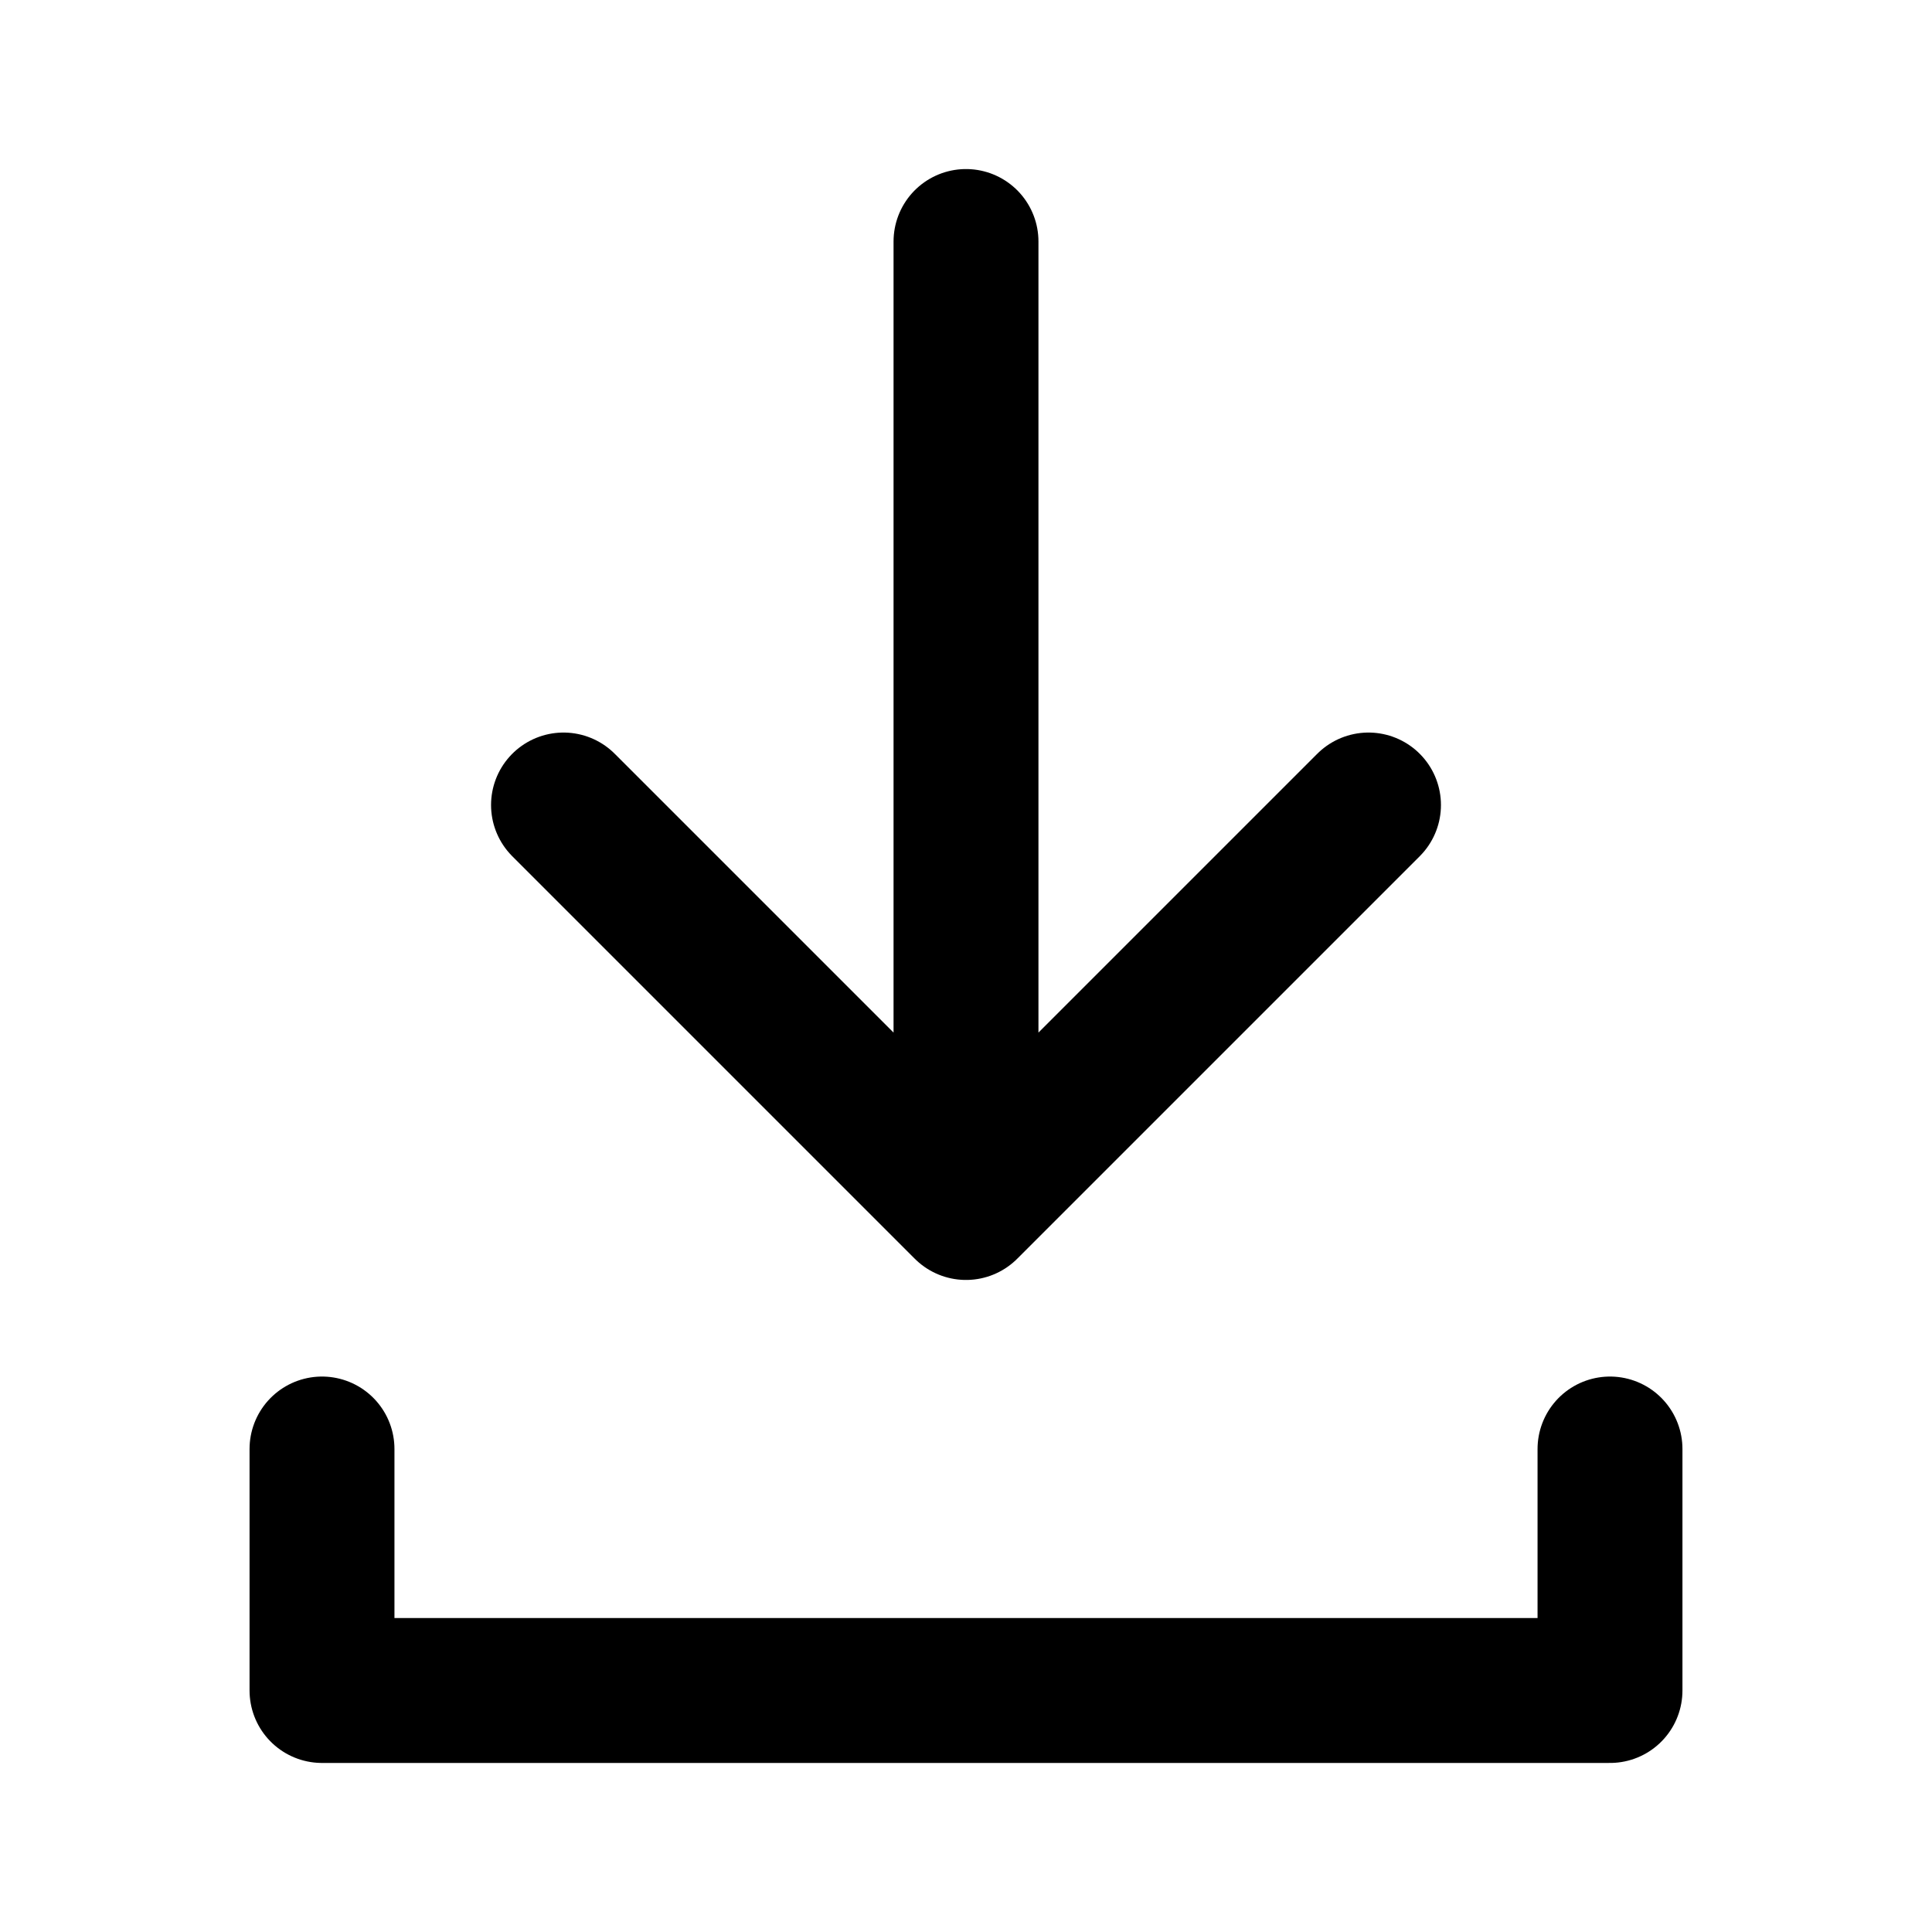
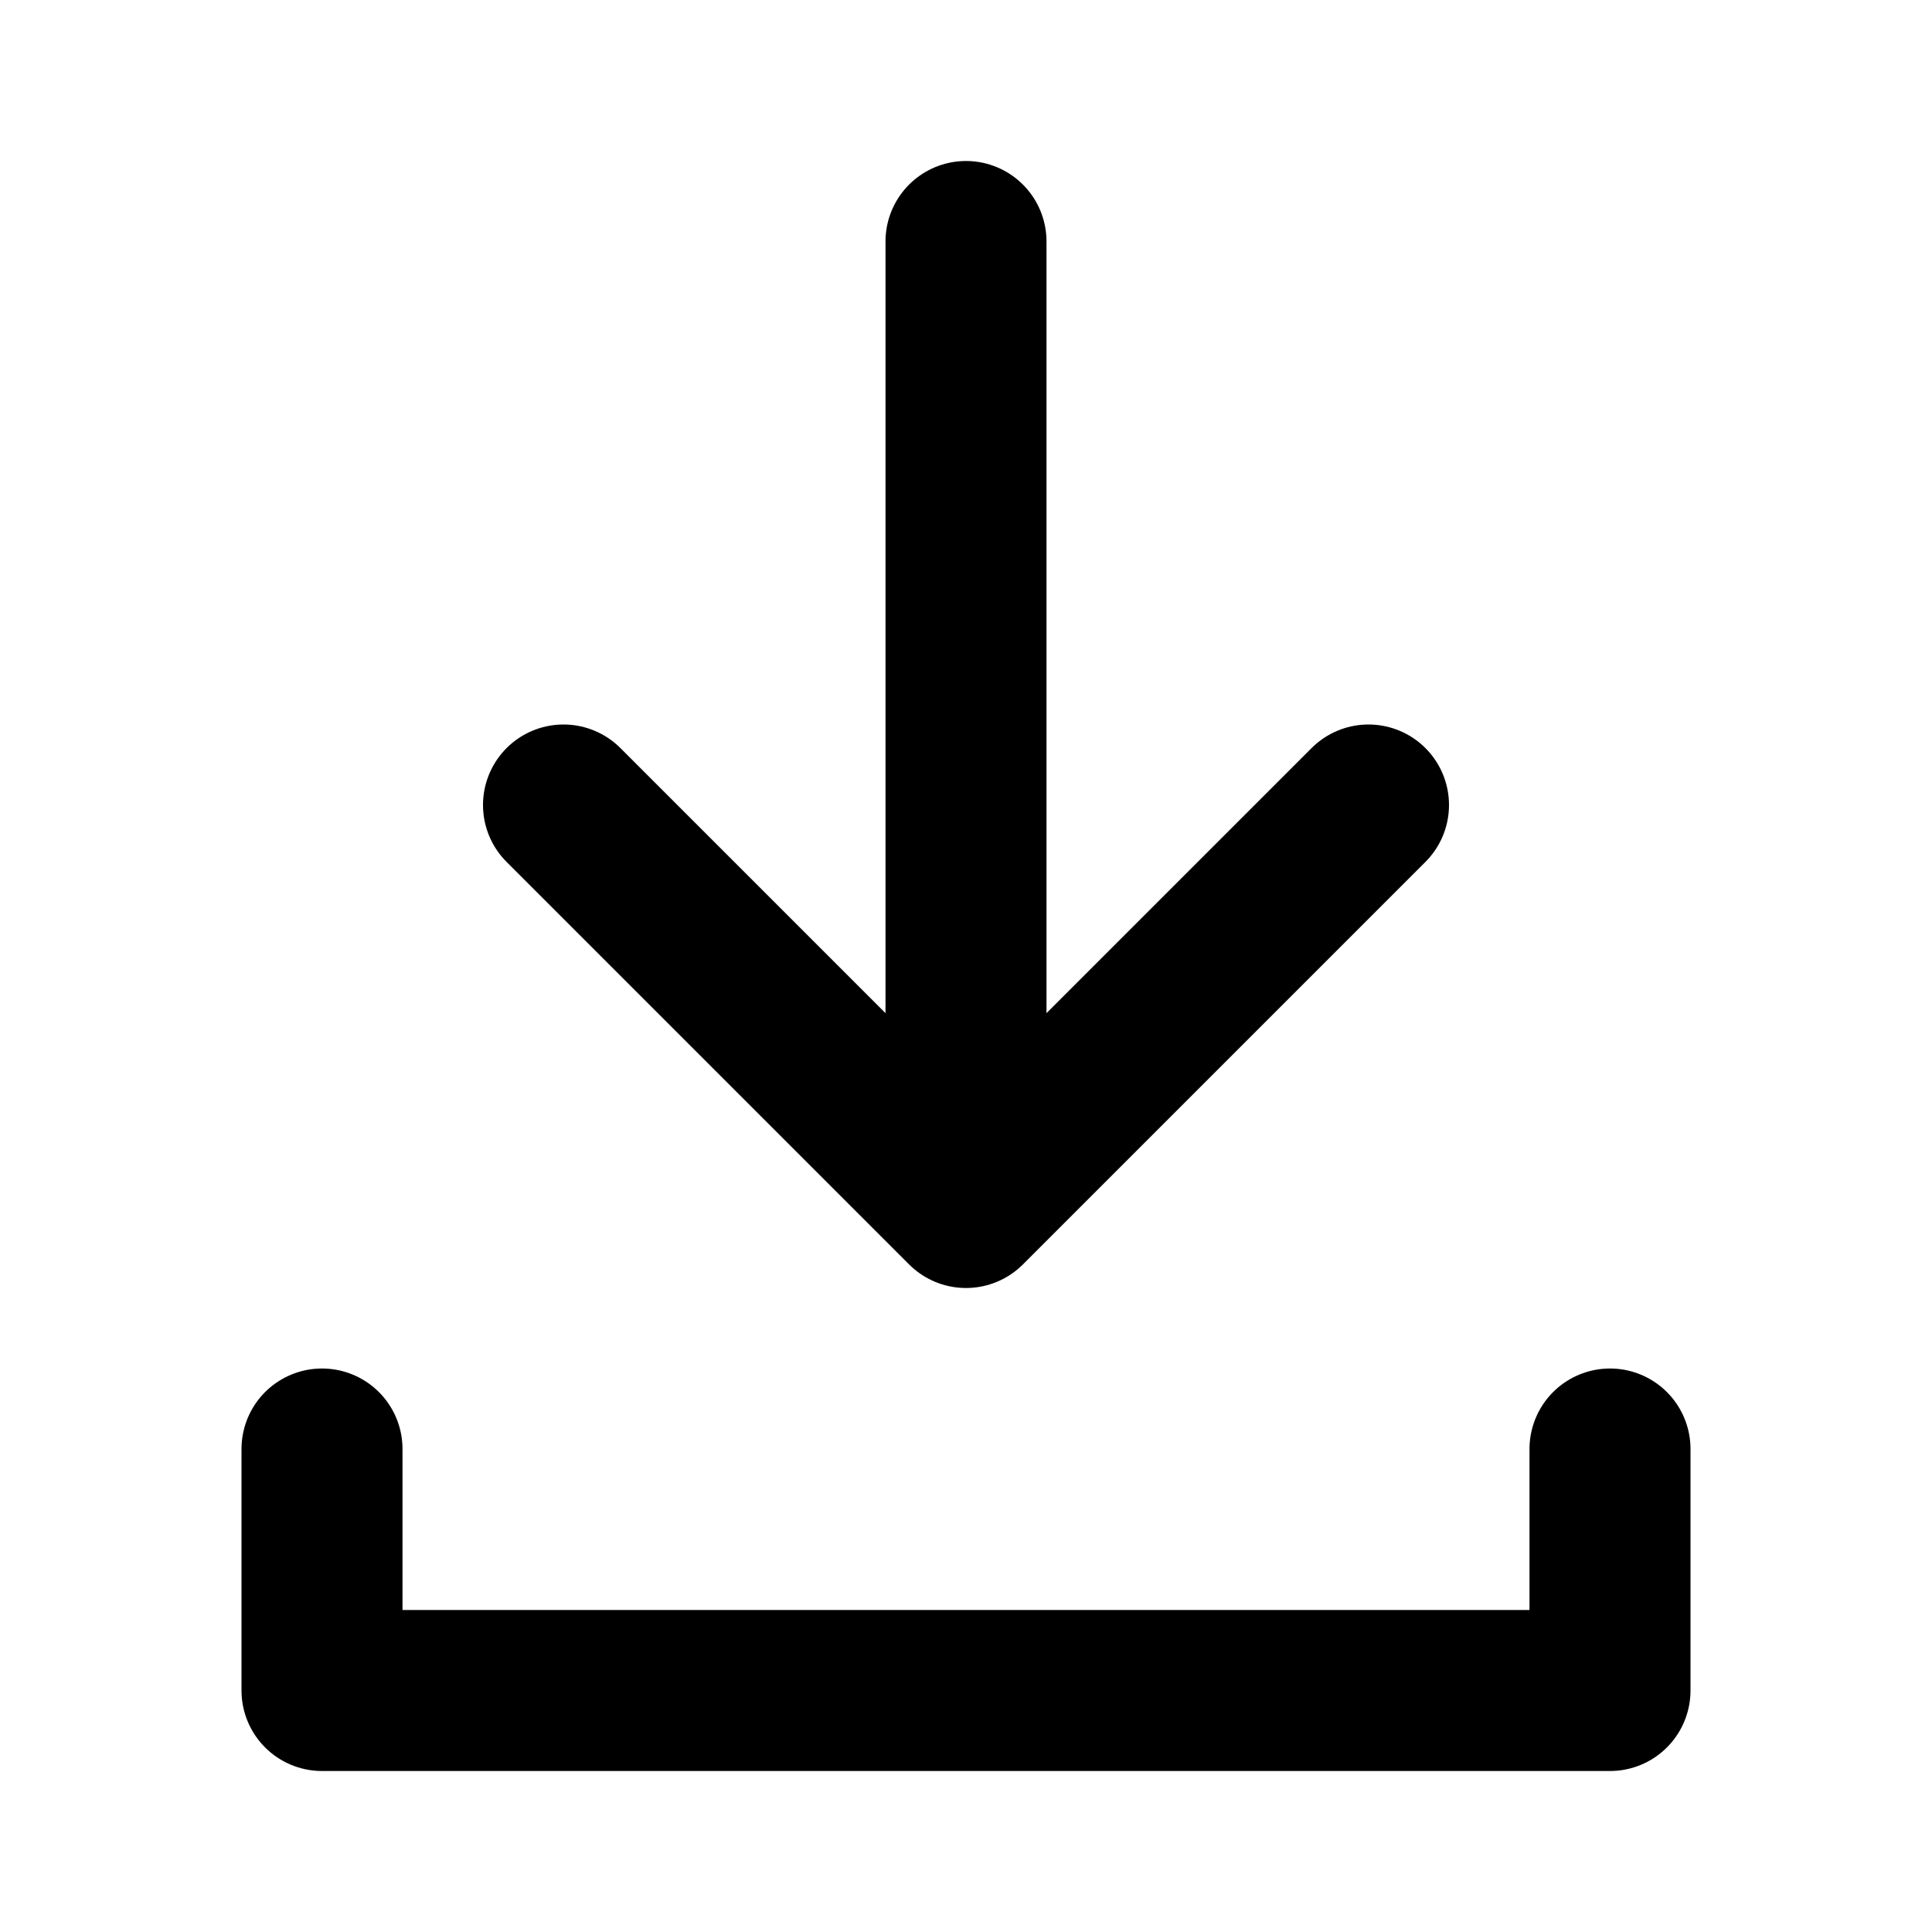
- <svg xmlns="http://www.w3.org/2000/svg" width="256" height="256" viewBox="0 0 24 24" fill="none" stroke="currentColor" stroke-width="1.8" stroke-linecap="round" stroke-linejoin="round">
+ <svg xmlns="http://www.w3.org/2000/svg" width="256" height="256" viewBox="0 0 24 24" fill="none" stroke="currentColor" stroke-width="2.0" stroke-linecap="round" stroke-linejoin="round">
  <path d="M12 3v12m-5-5 5 5 5-5M4 18v3h16v-3" />
</svg>
